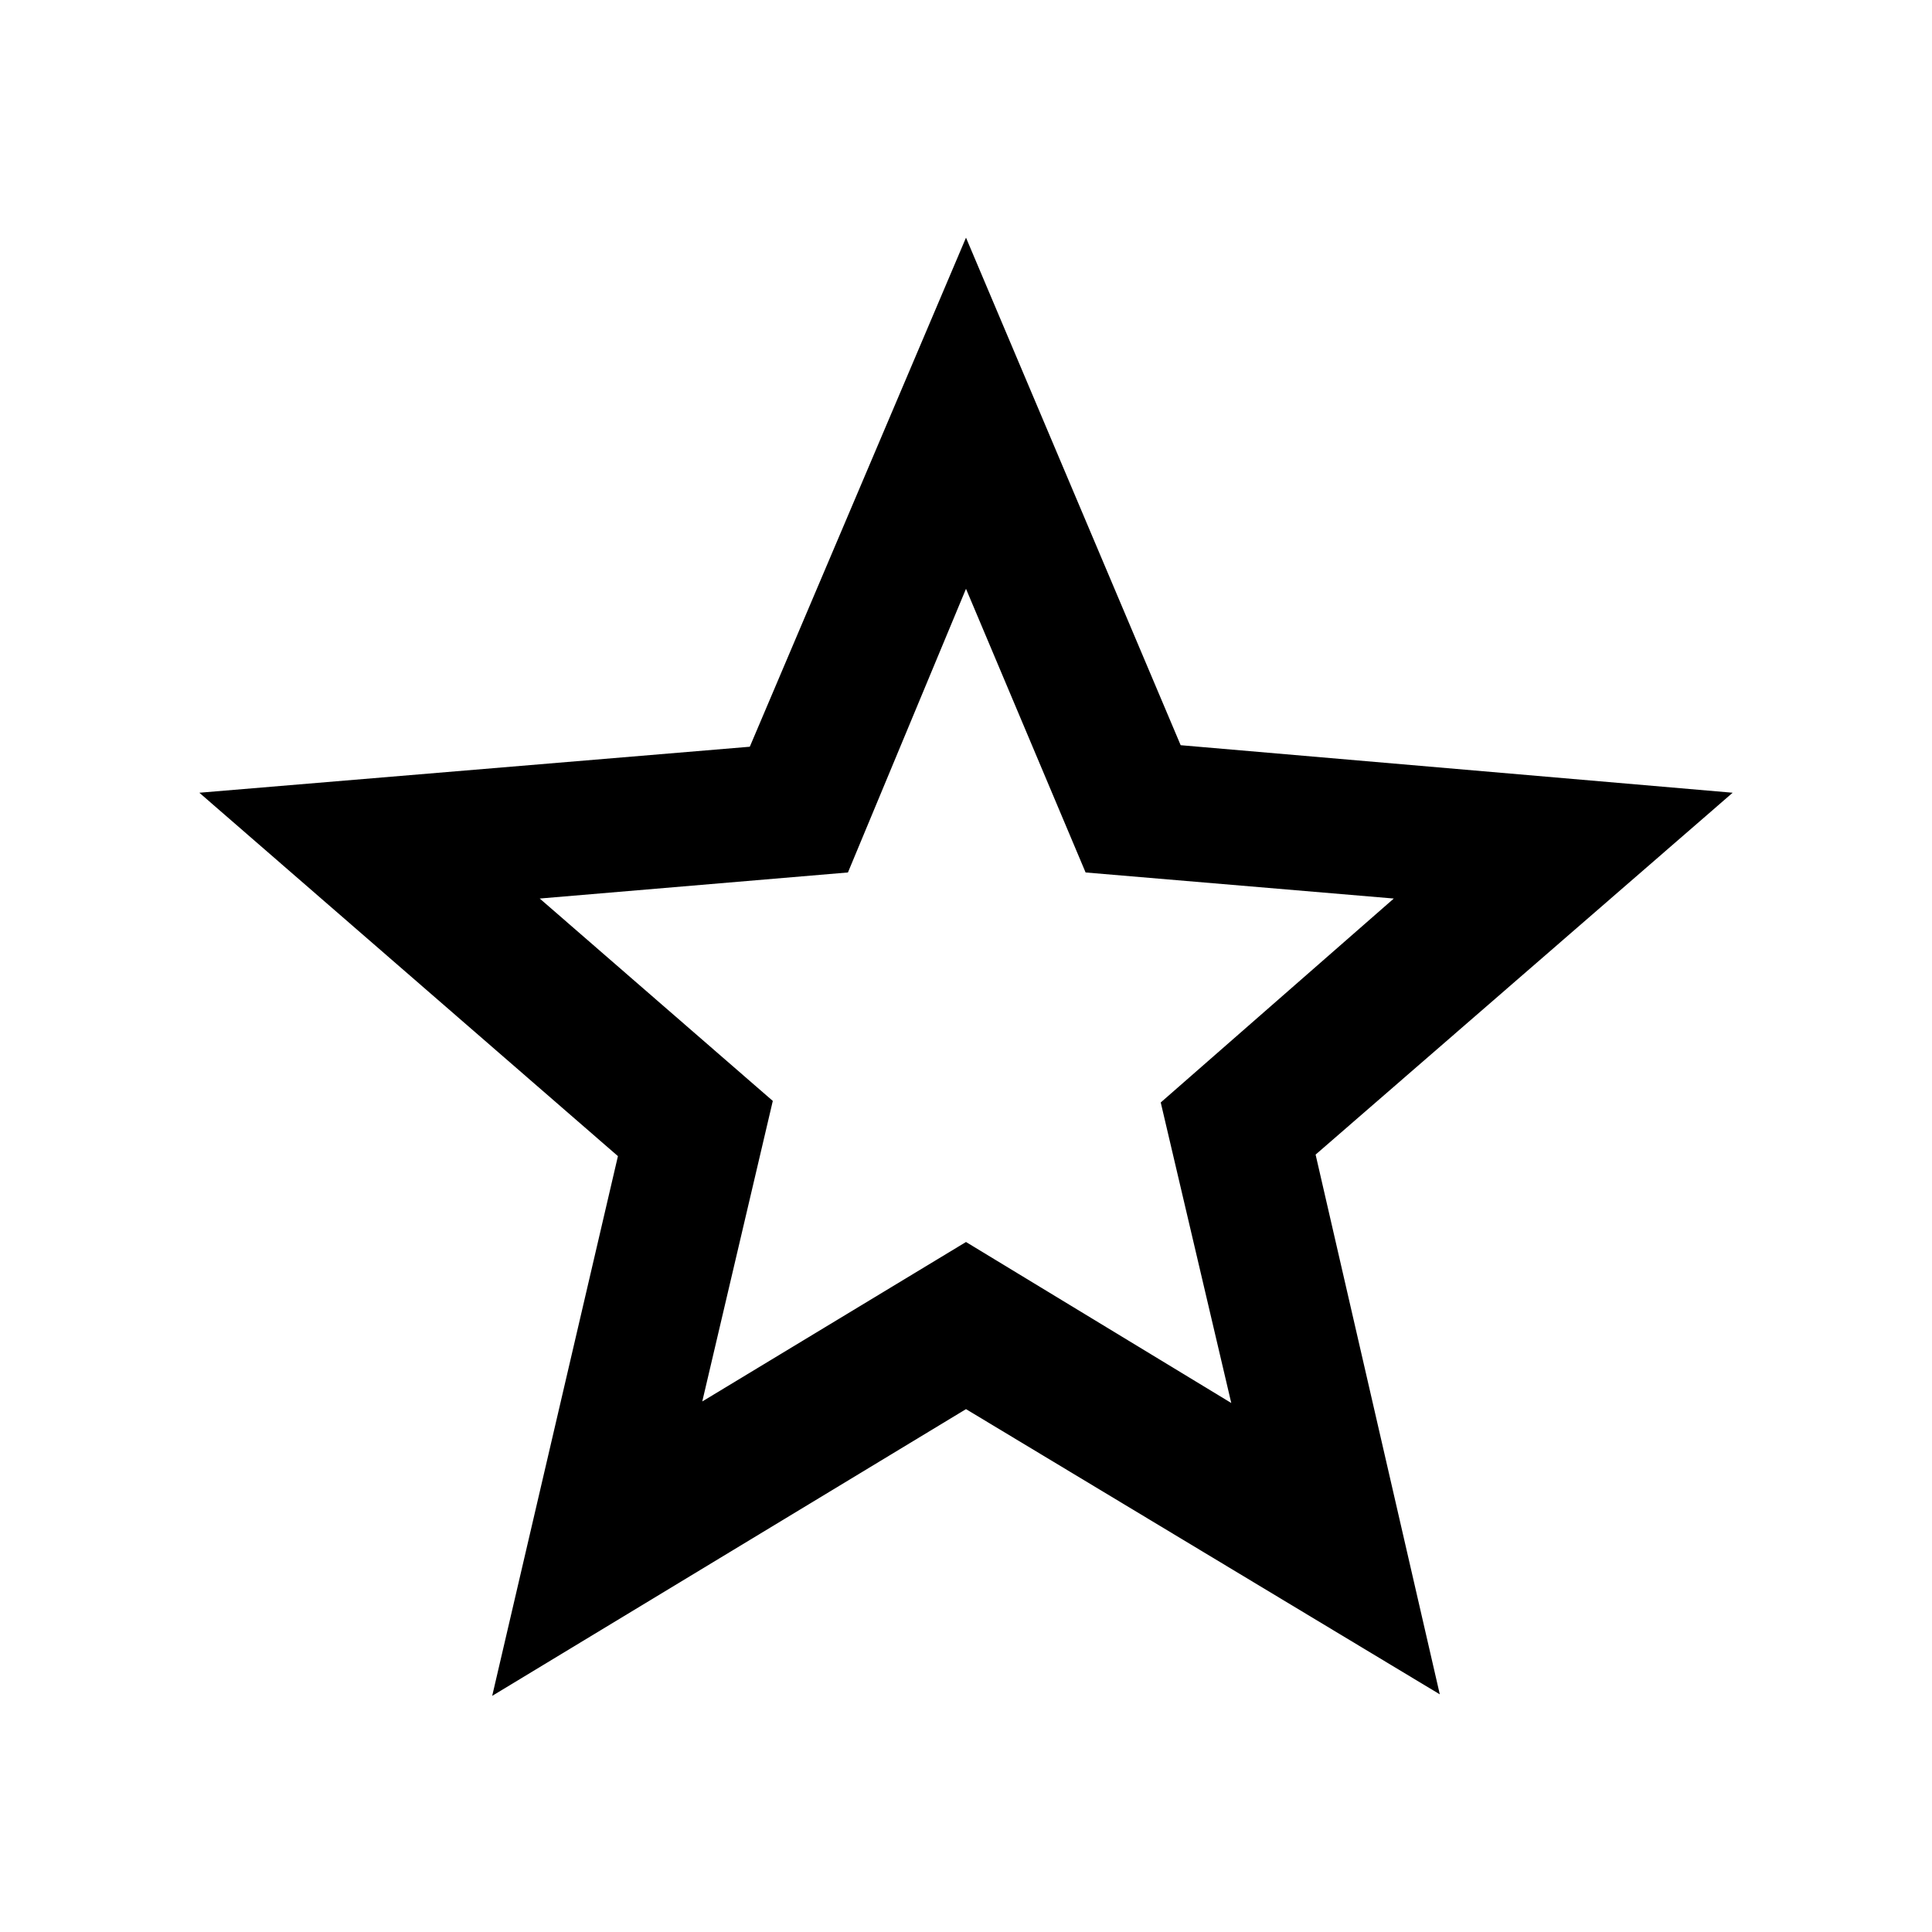
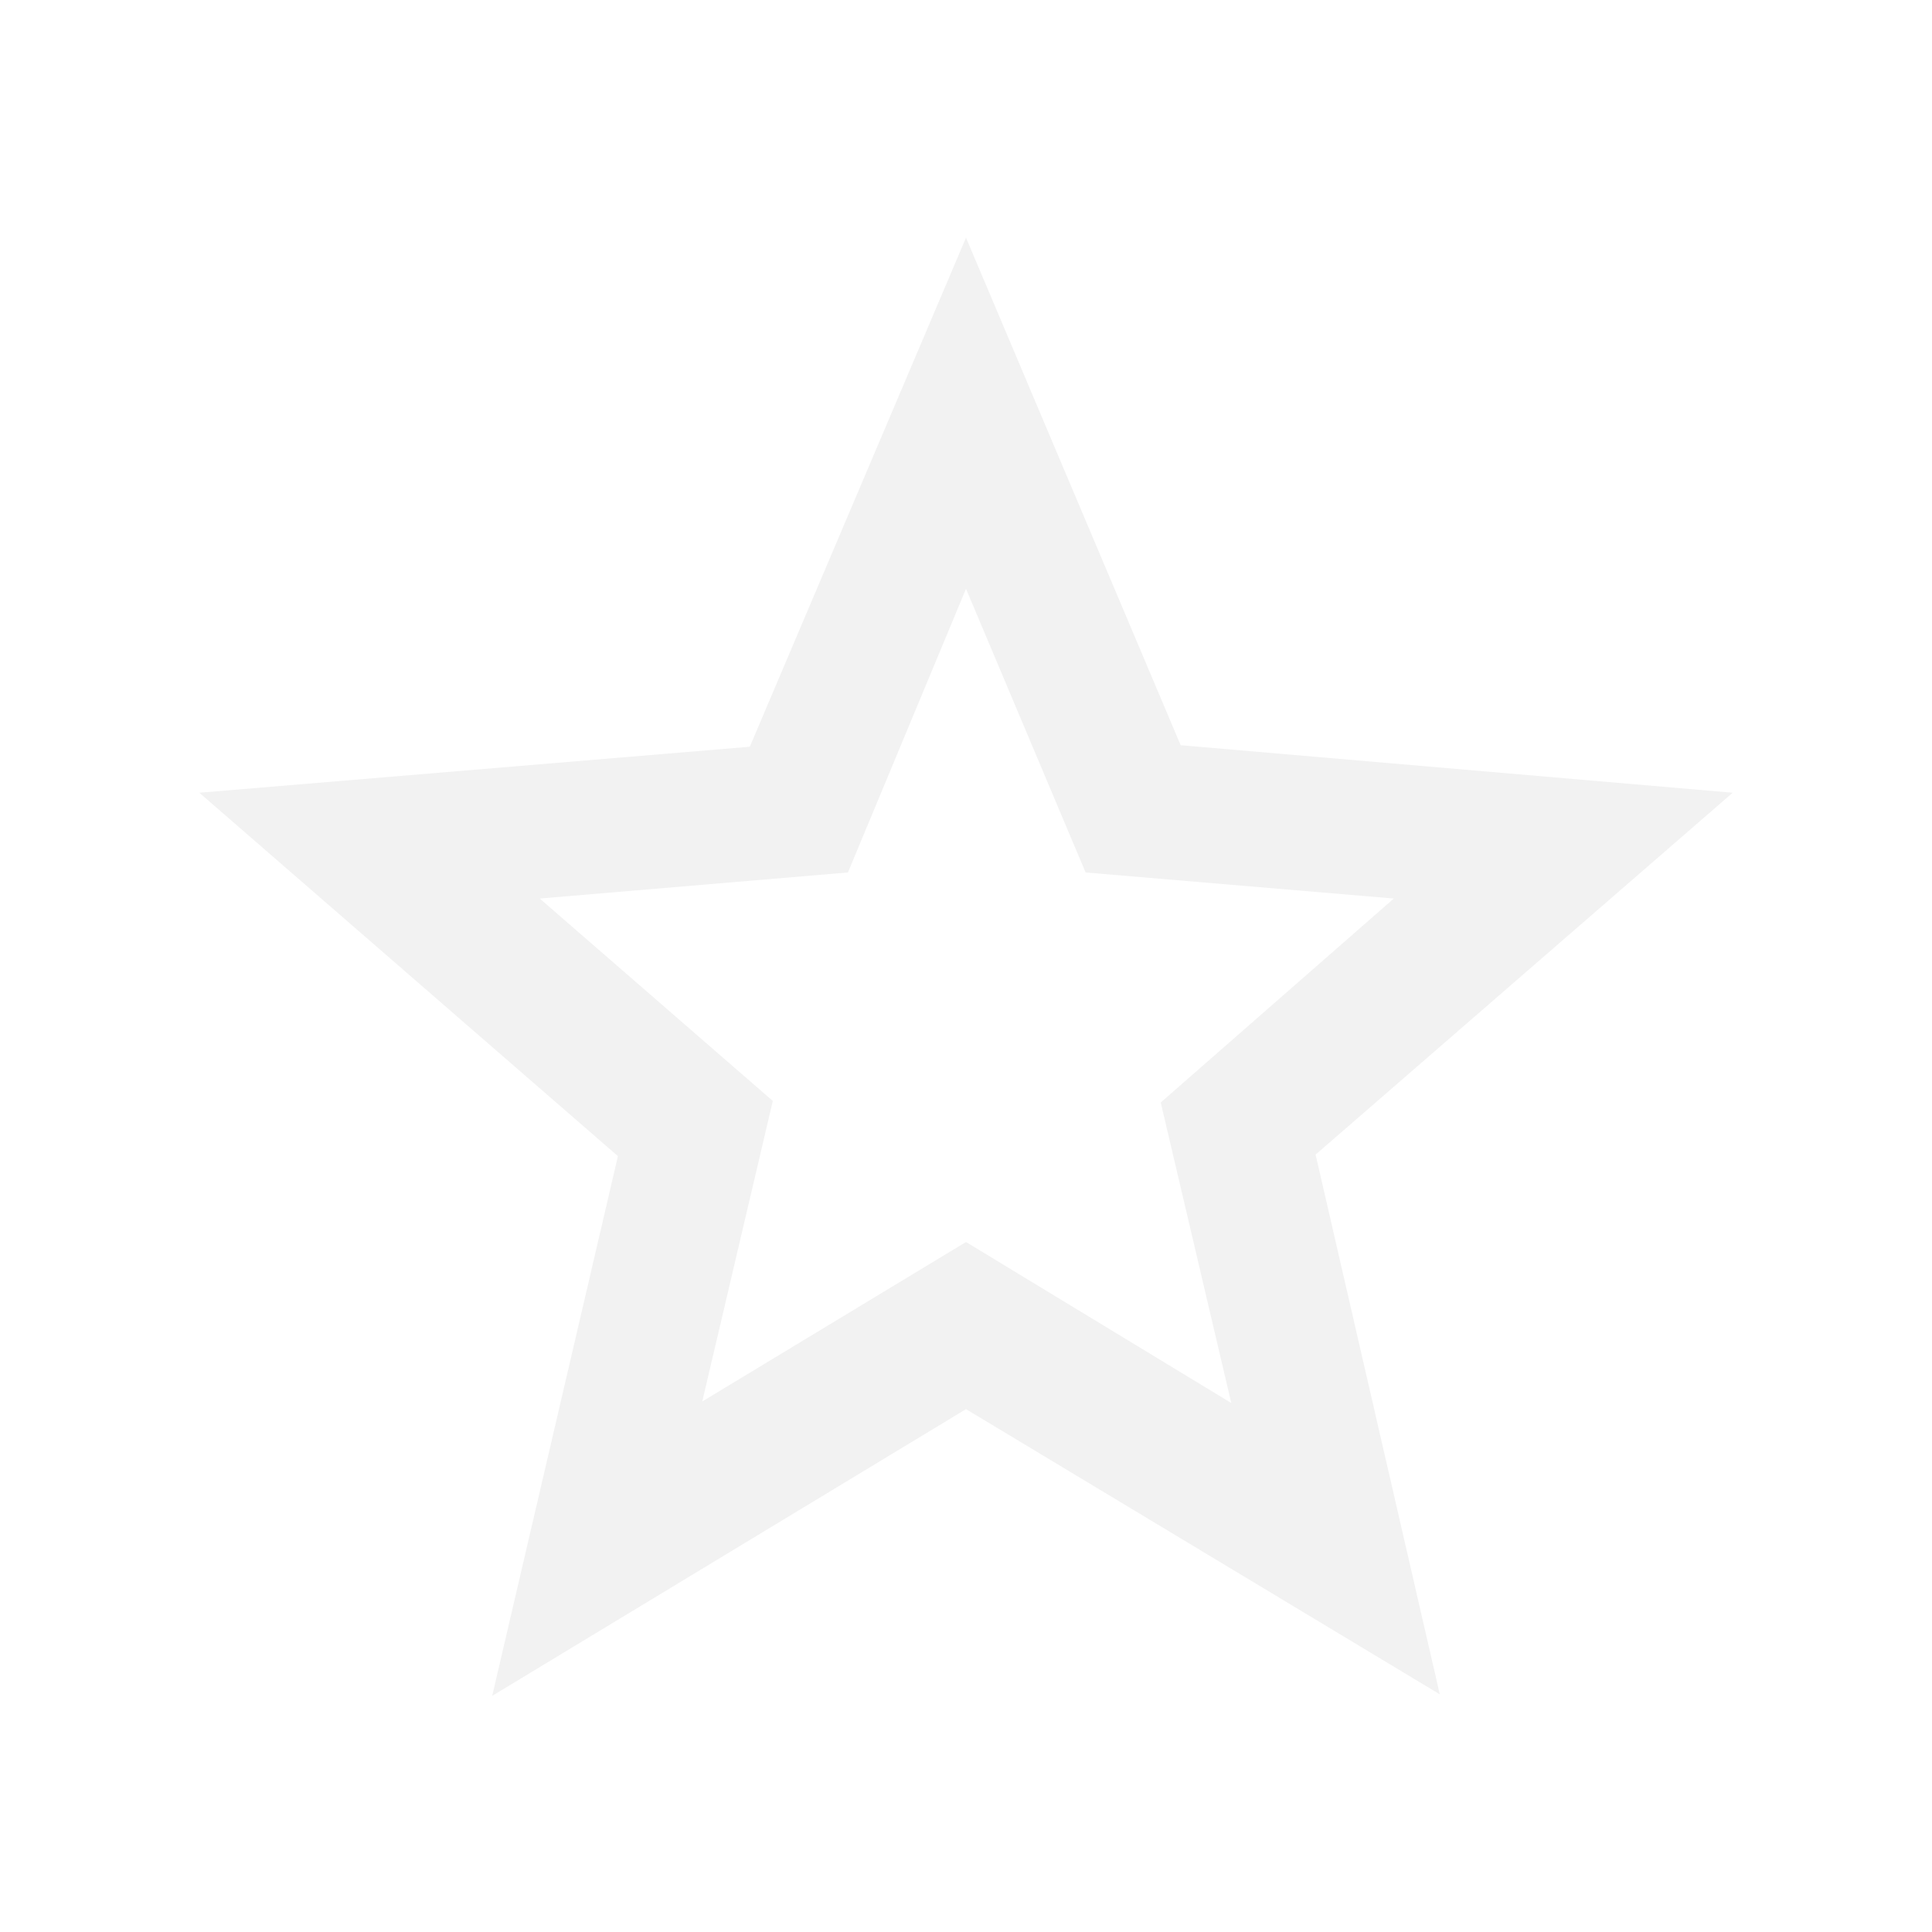
<svg xmlns="http://www.w3.org/2000/svg" class="S" viewBox="0 0 126 126">
-   <path d="M113 51.7l-36-3.1-14-33.1-14.1 33.2-35.9 3 27.3 23.7-8.2 35.2L63 91.9l30.9 18.6-8.1-35.2L113 51.7zM63 81L45.8 91.4l4.6-19.6-15.2-13.2 20.1-1.7L63 38.4l7.8 18.5 20.1 1.7-15.2 13.3 4.6 19.6L63 81z" />
+   <path fill="#F2F2F2" d="M113 51.7l-36-3.1-14-33.1-14.1 33.2-35.9 3 27.3 23.7-8.2 35.2L63 91.9l30.9 18.6-8.1-35.2L113 51.7zM63 81L45.8 91.4l4.6-19.6-15.2-13.2 20.1-1.7L63 38.4l7.8 18.5 20.1 1.7-15.2 13.3 4.6 19.6L63 81z" />
</svg>
